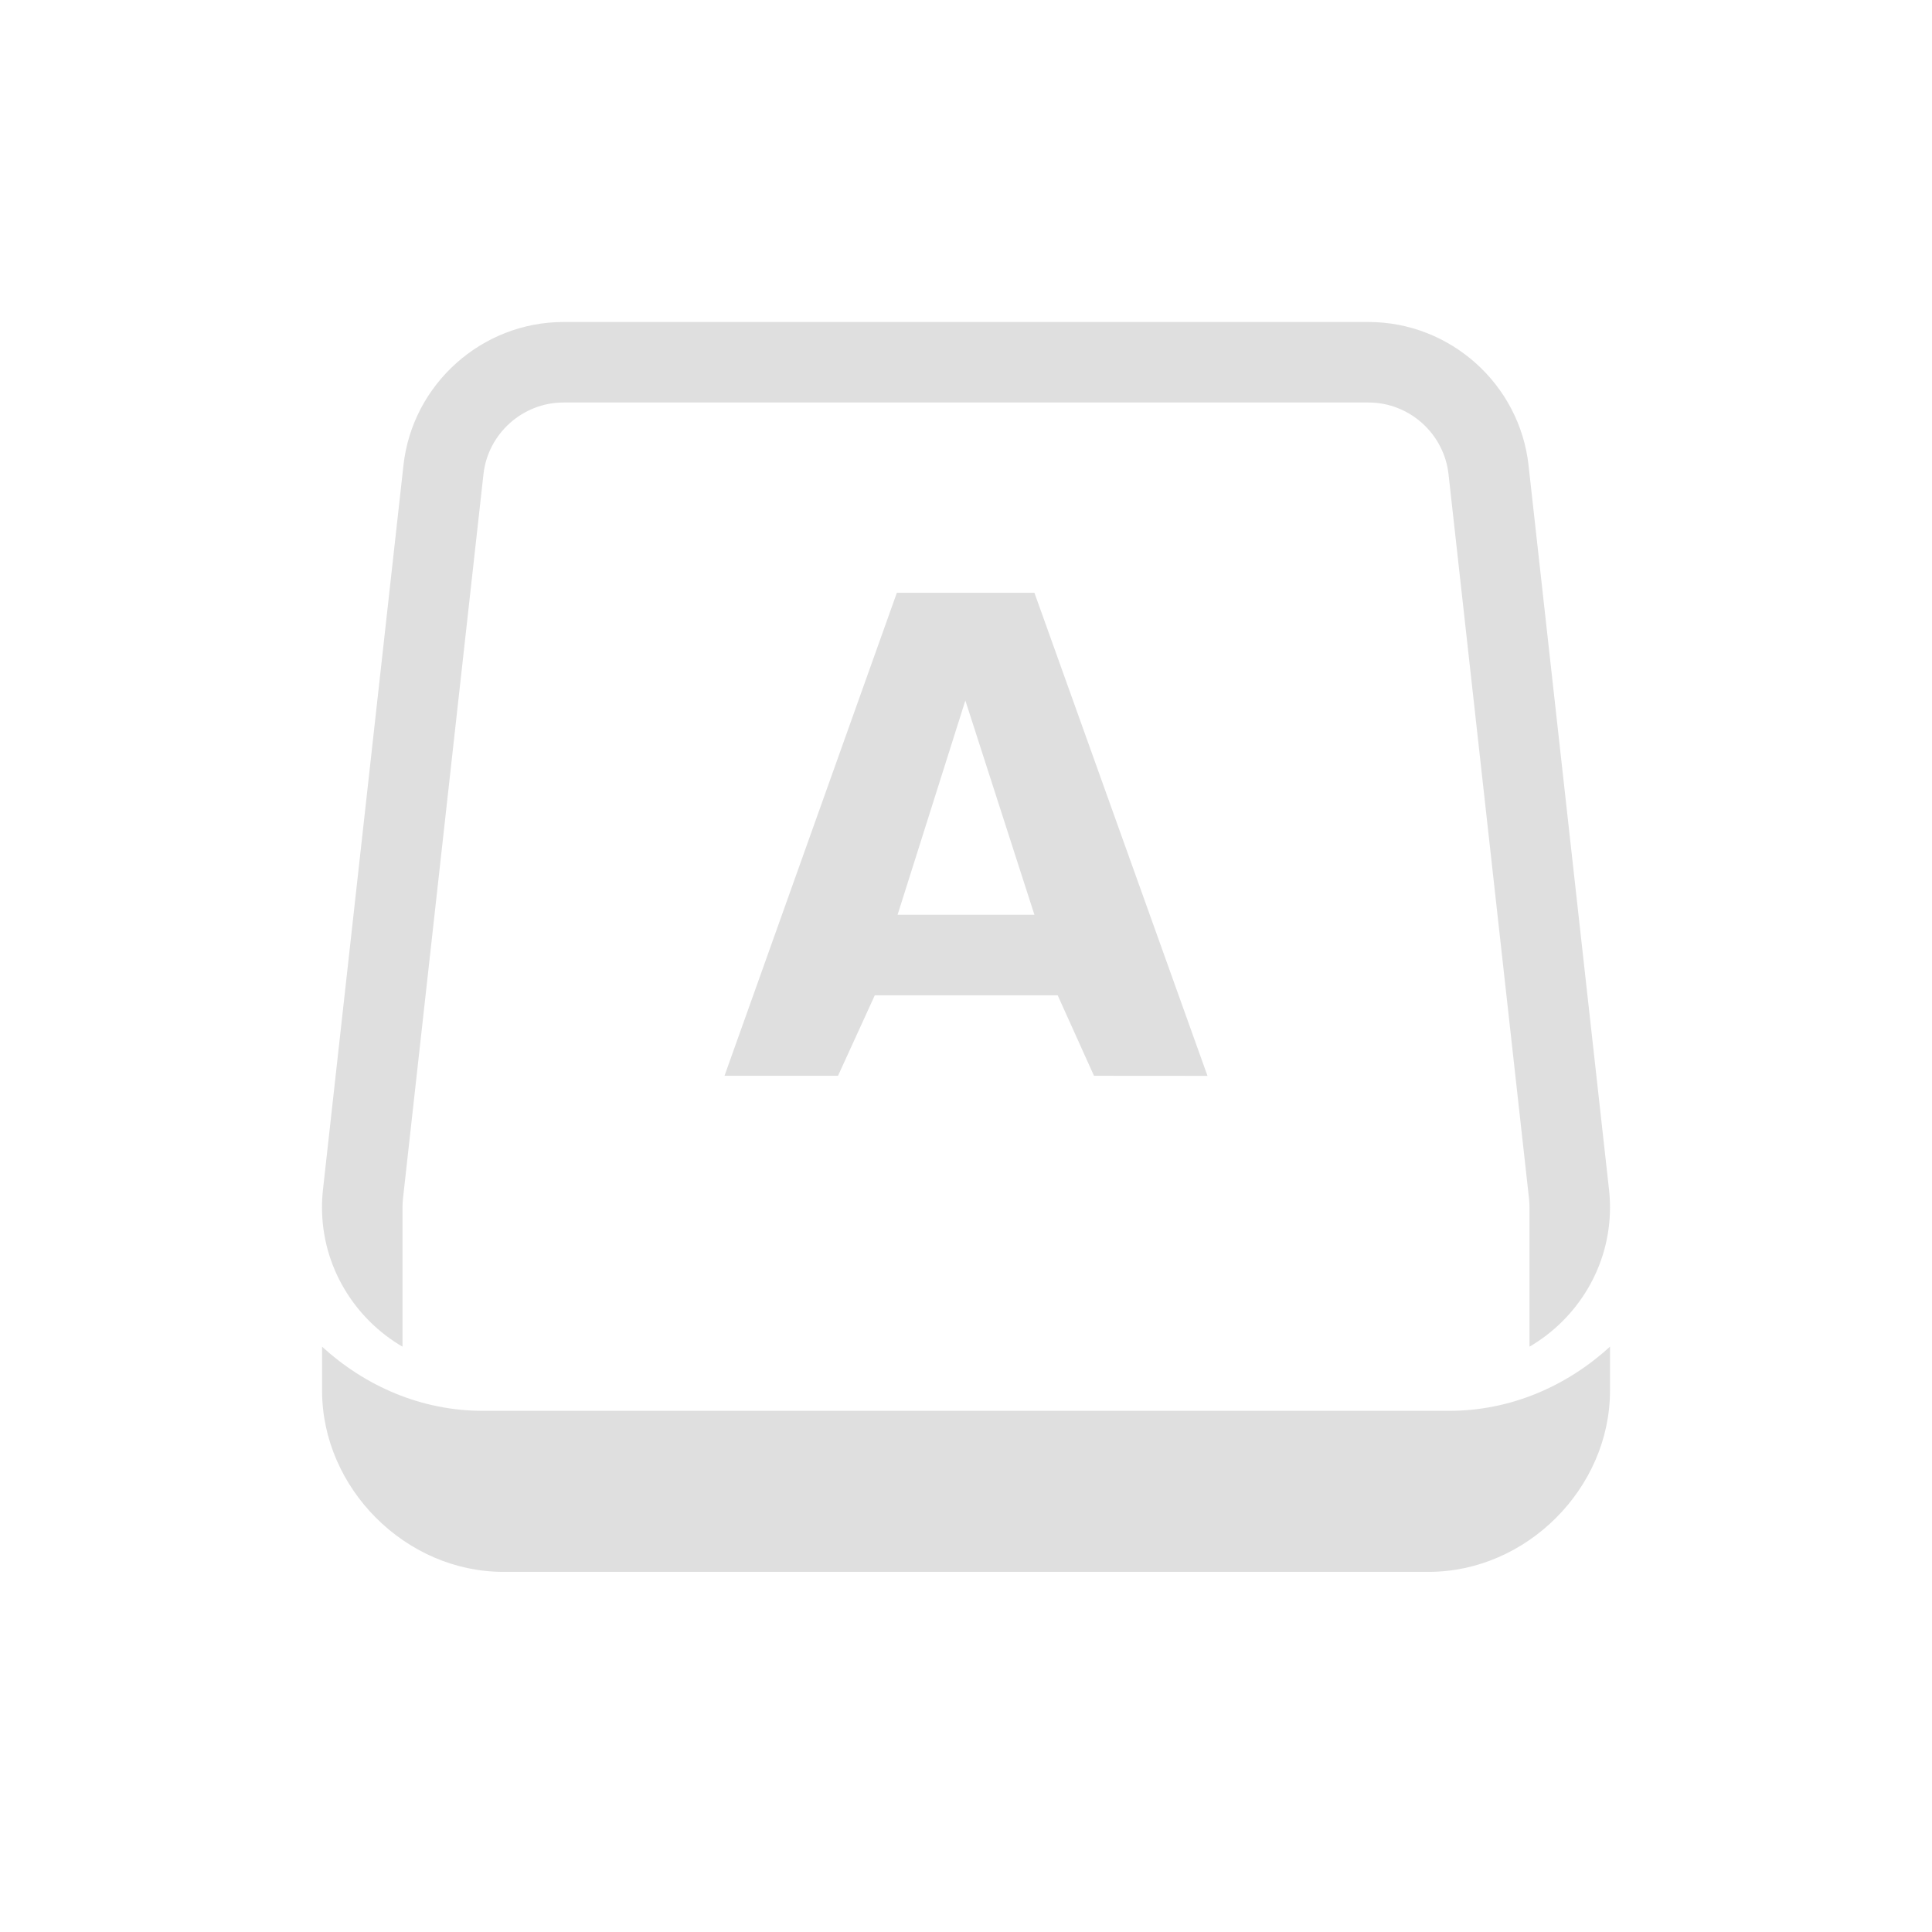
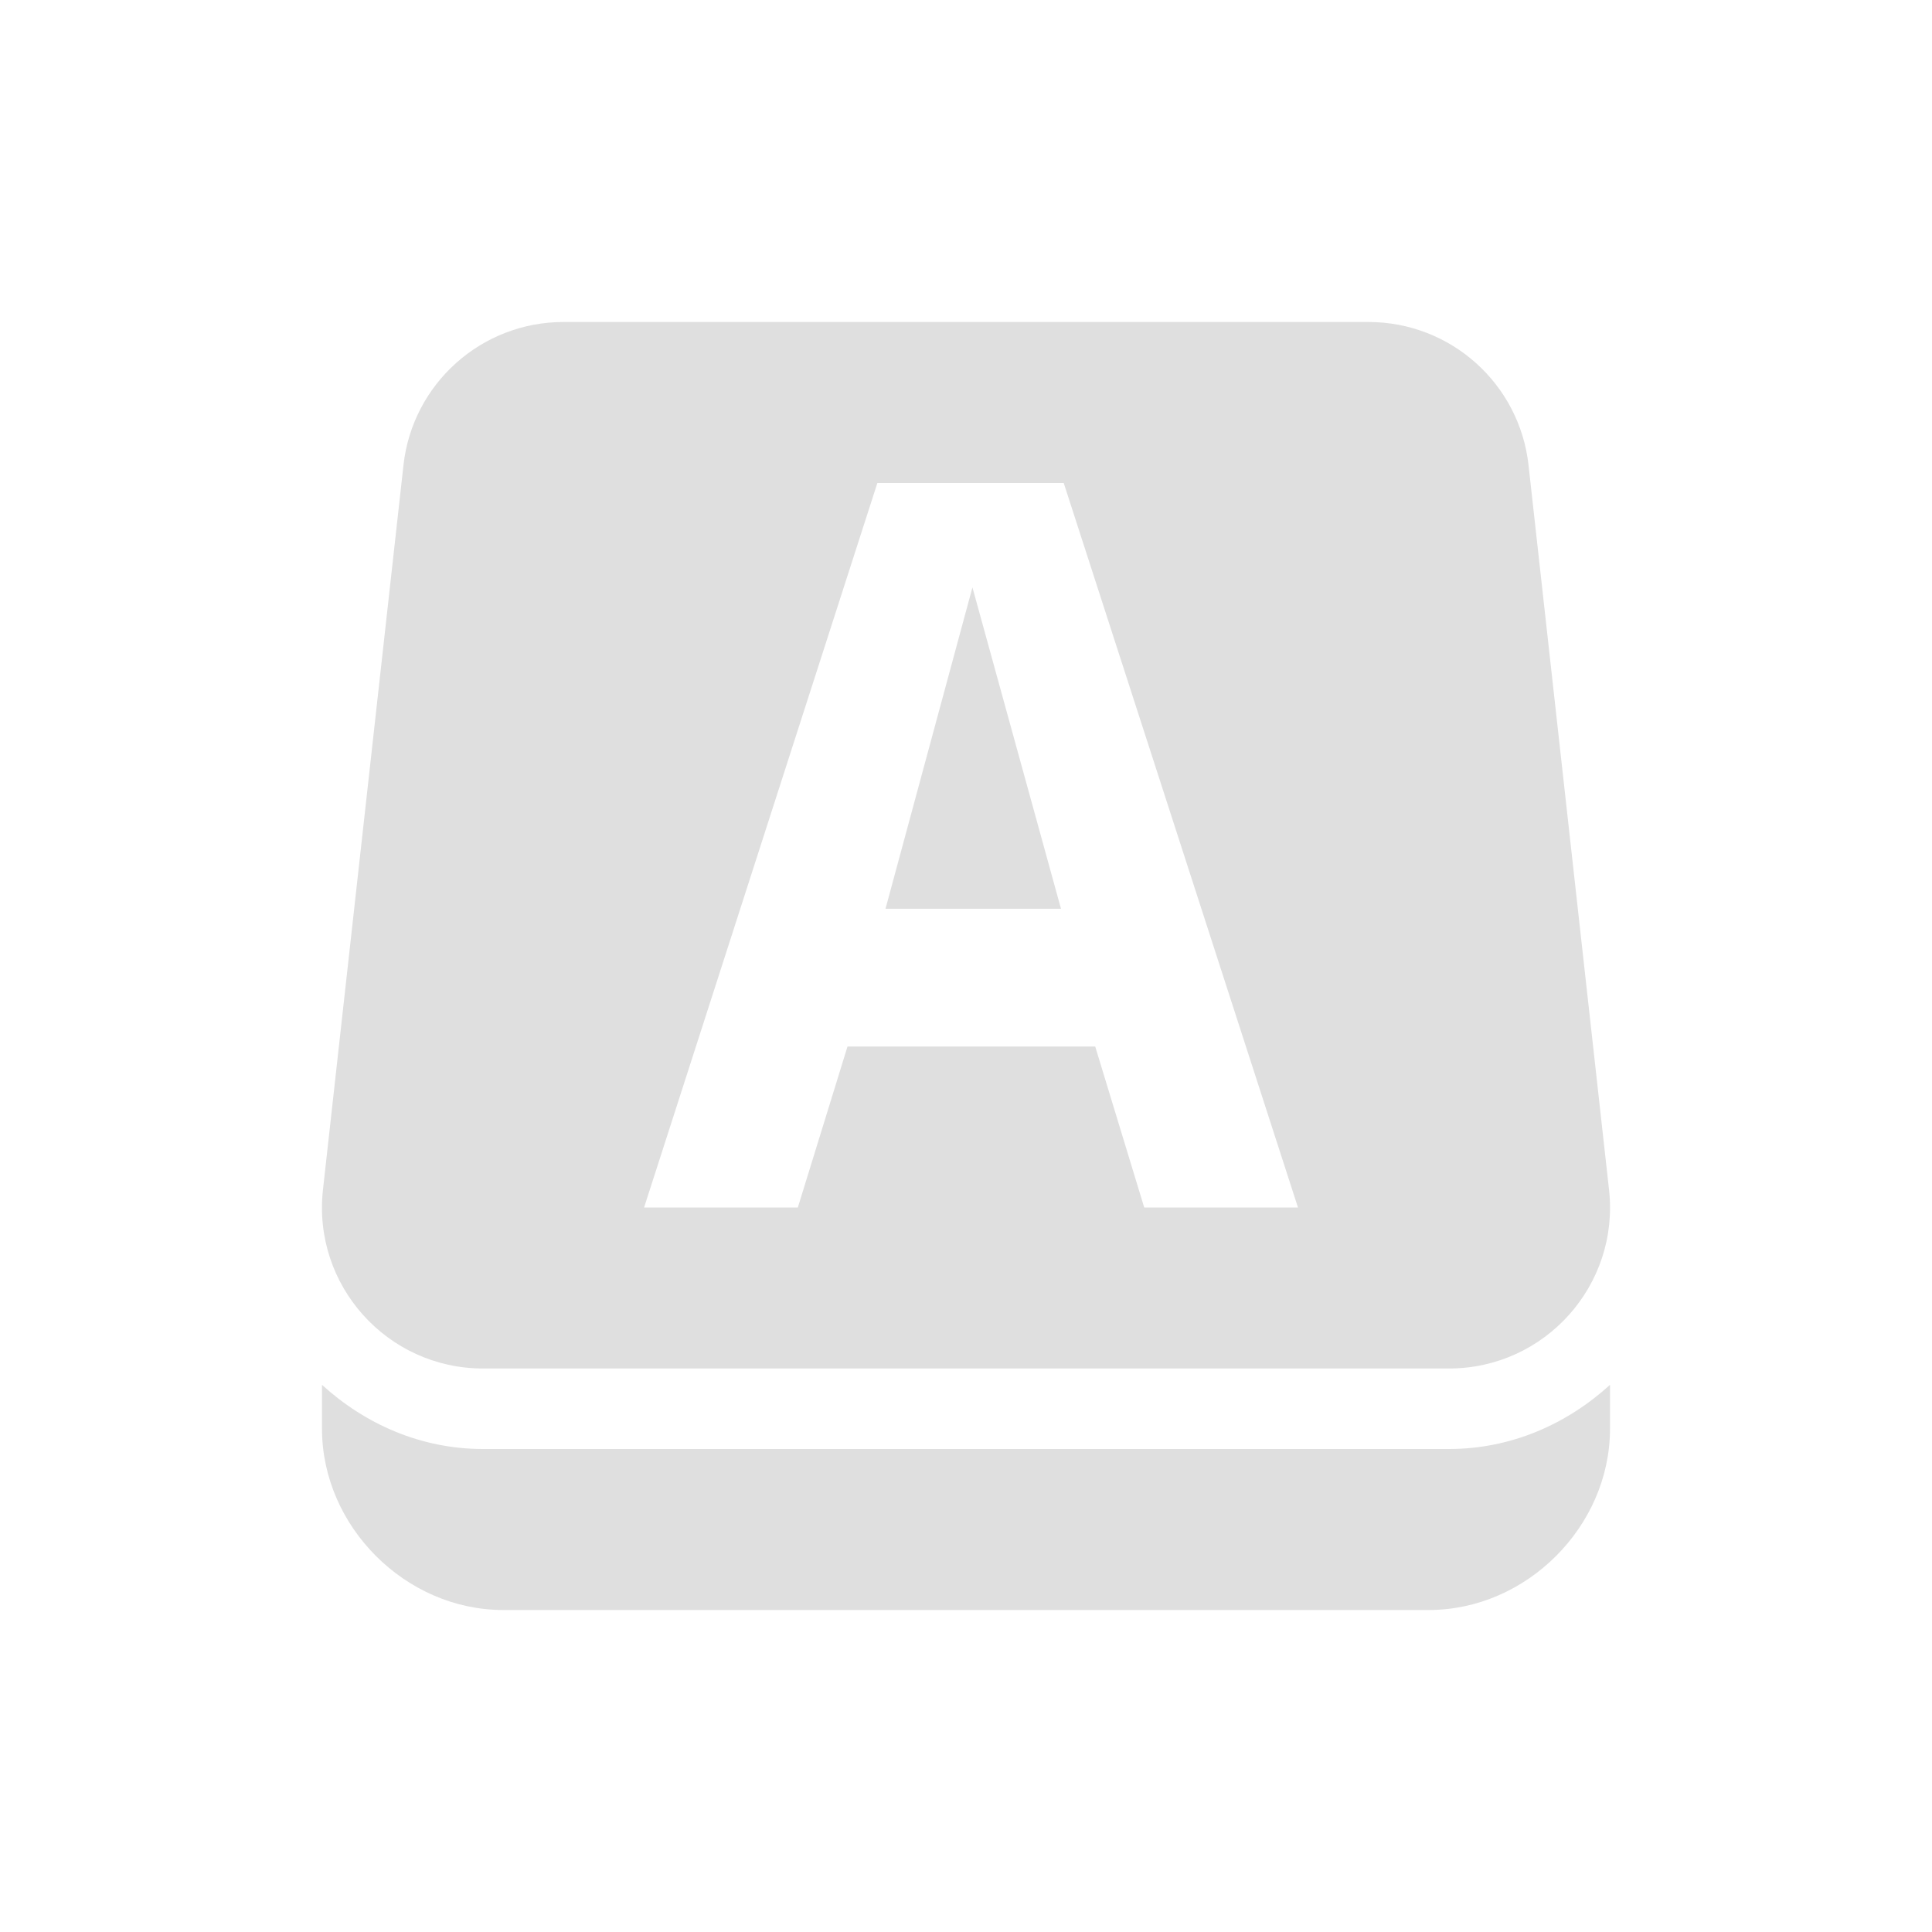
- <svg xmlns="http://www.w3.org/2000/svg" width="100%" height="100%" viewBox="-4 -4 24 24">
+ <svg xmlns="http://www.w3.org/2000/svg" width="24" height="24" version="1.1">
  <defs>
    <style id="current-color-scheme" type="text/css">
   .ColorScheme-Text { color:#dfdfdf; } .ColorScheme-Highlight { color:#4285f4; } .ColorScheme-NeutralText { color:#ff9800; } .ColorScheme-PositiveText { color:#4caf50; } .ColorScheme-NegativeText { color:#f44336; }
  </style>
  </defs>
-   <path style="fill:currentColor" class="ColorScheme-Text" d="m.001 12.729v.547c0 1.212 1.038 2.25 2.249 2.25h11.5c1.212 0 2.25-1.038 2.25-2.25v-.547c-.532.485-1.225.797-2 .797h-12c-.774 0-1.468-.312-1.999-.797zm.999 0c-.596-.348-1-.995-1-1.729 0-.074.004-.148.012-.221l1-9c.112-1.008.974-1.779 1.988-1.779h10c1.014 0 1.876.771 1.988 1.779l1 9c.008.073.012.147.012.221 0 .734-.404 1.381-1 1.729v-1.729c0-.037-.002-.074-.006-.111 0 0-1-9-1-8.999-.056-.504-.487-.89-.994-.89h-10c-.507 0-.938.386-.994.889l-1 9c-.004.037-.006.074-.006.111zm6.141-9.365h1.709l2.15 6.001-1.41-.001-.451-1h-2.272l-.457 1h-1.41zm.851 1.338-.842 2.662h1.7z" />
+   <g>
+     <path style="fill:currentColor;fill-rule:evenodd" class="ColorScheme-Text" d="m 4,17.203 0,0.547 c 0,1.212 1.038,2.25 2.25,2.25 l 11.5,0 c 1.212,0 2.25,-1.038 2.25,-2.25 l 0,-0.547 c -0.532,0.485 -1.225,0.797 -2,0.797 L 6,18 c -0.775,0 -1.468,-0.312 -2,-0.797 z M 12.08,7.297 11,11.289 l 2.18,0 z M 10.899,6 l 2.315,0 2.91,9 -1.91,0 -0.609,-2 -3.077,0 -0.617,2 -1.91,0 z M 7,4 c -1.019,-1.709e-4 -1.876,0.766 -1.988,1.779 l -1,9 c -0.132,1.185 0.796,2.221 1.988,2.221 l 12,0 c 1.192,1.4e-5 2.12,-1.036 1.988,-2.221 l -1,-9 C 18.876,4.766 18.02,4 17,4 Z" />
+   </g>
</svg>
